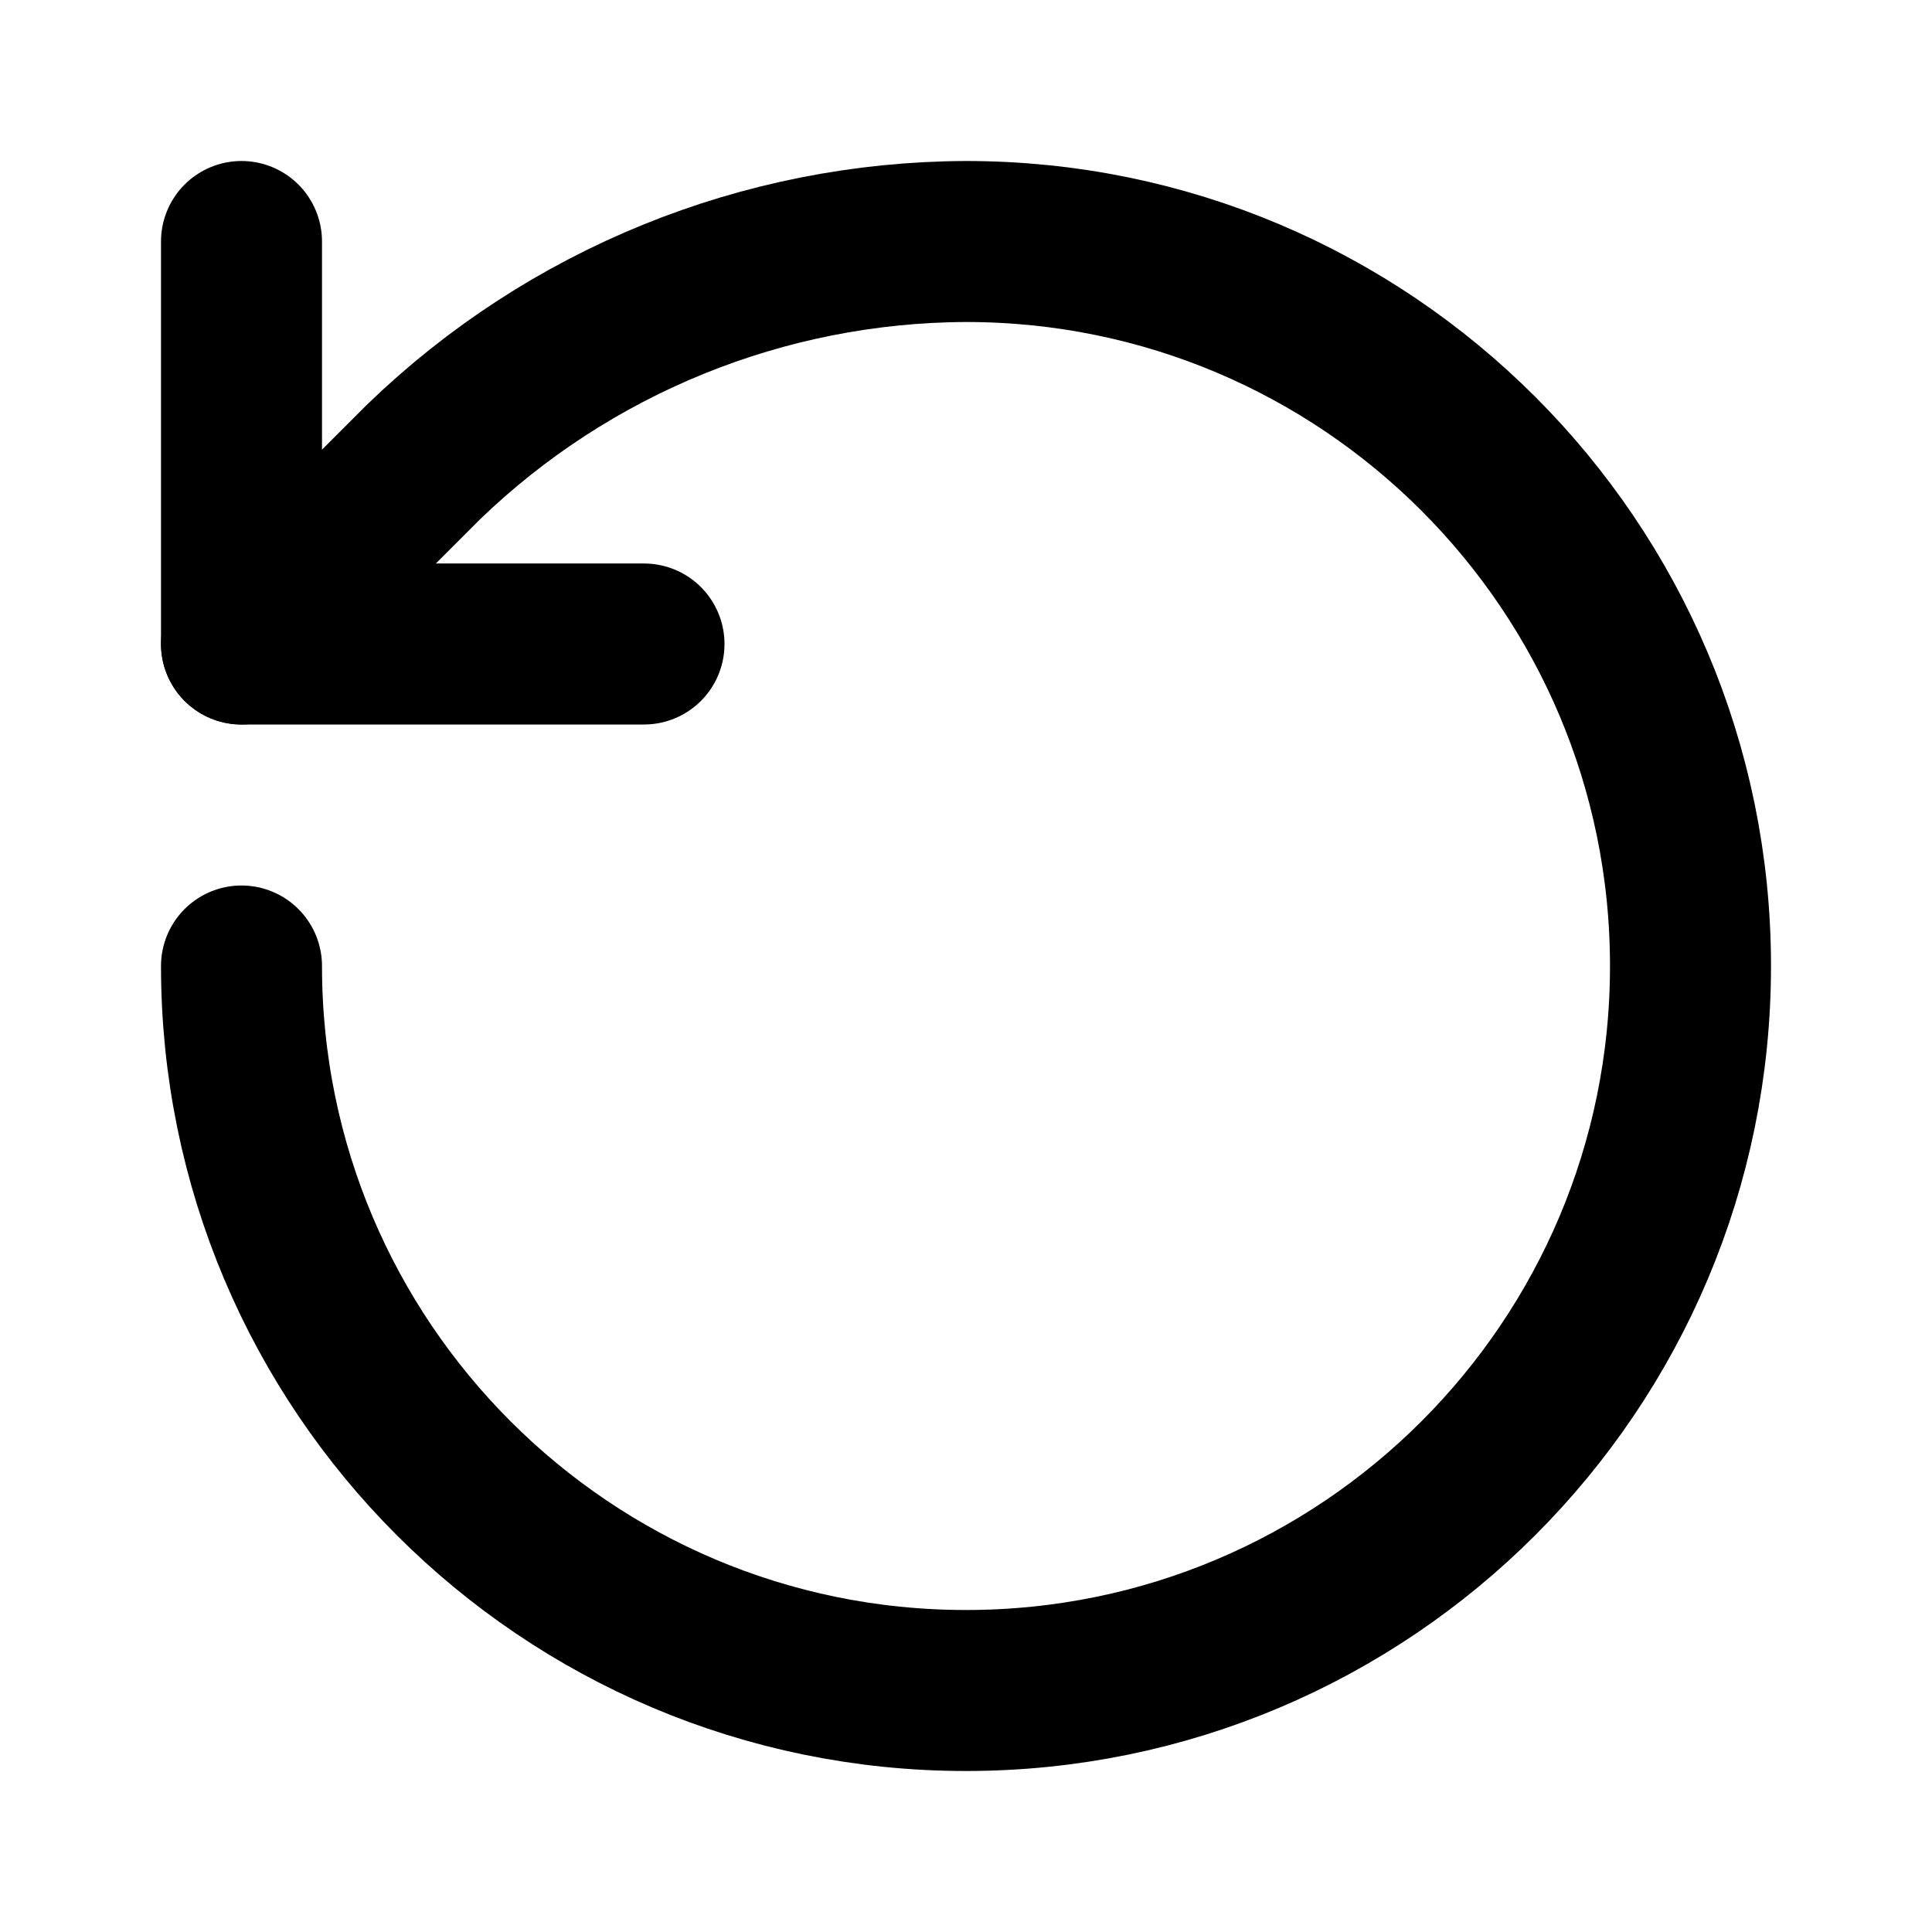
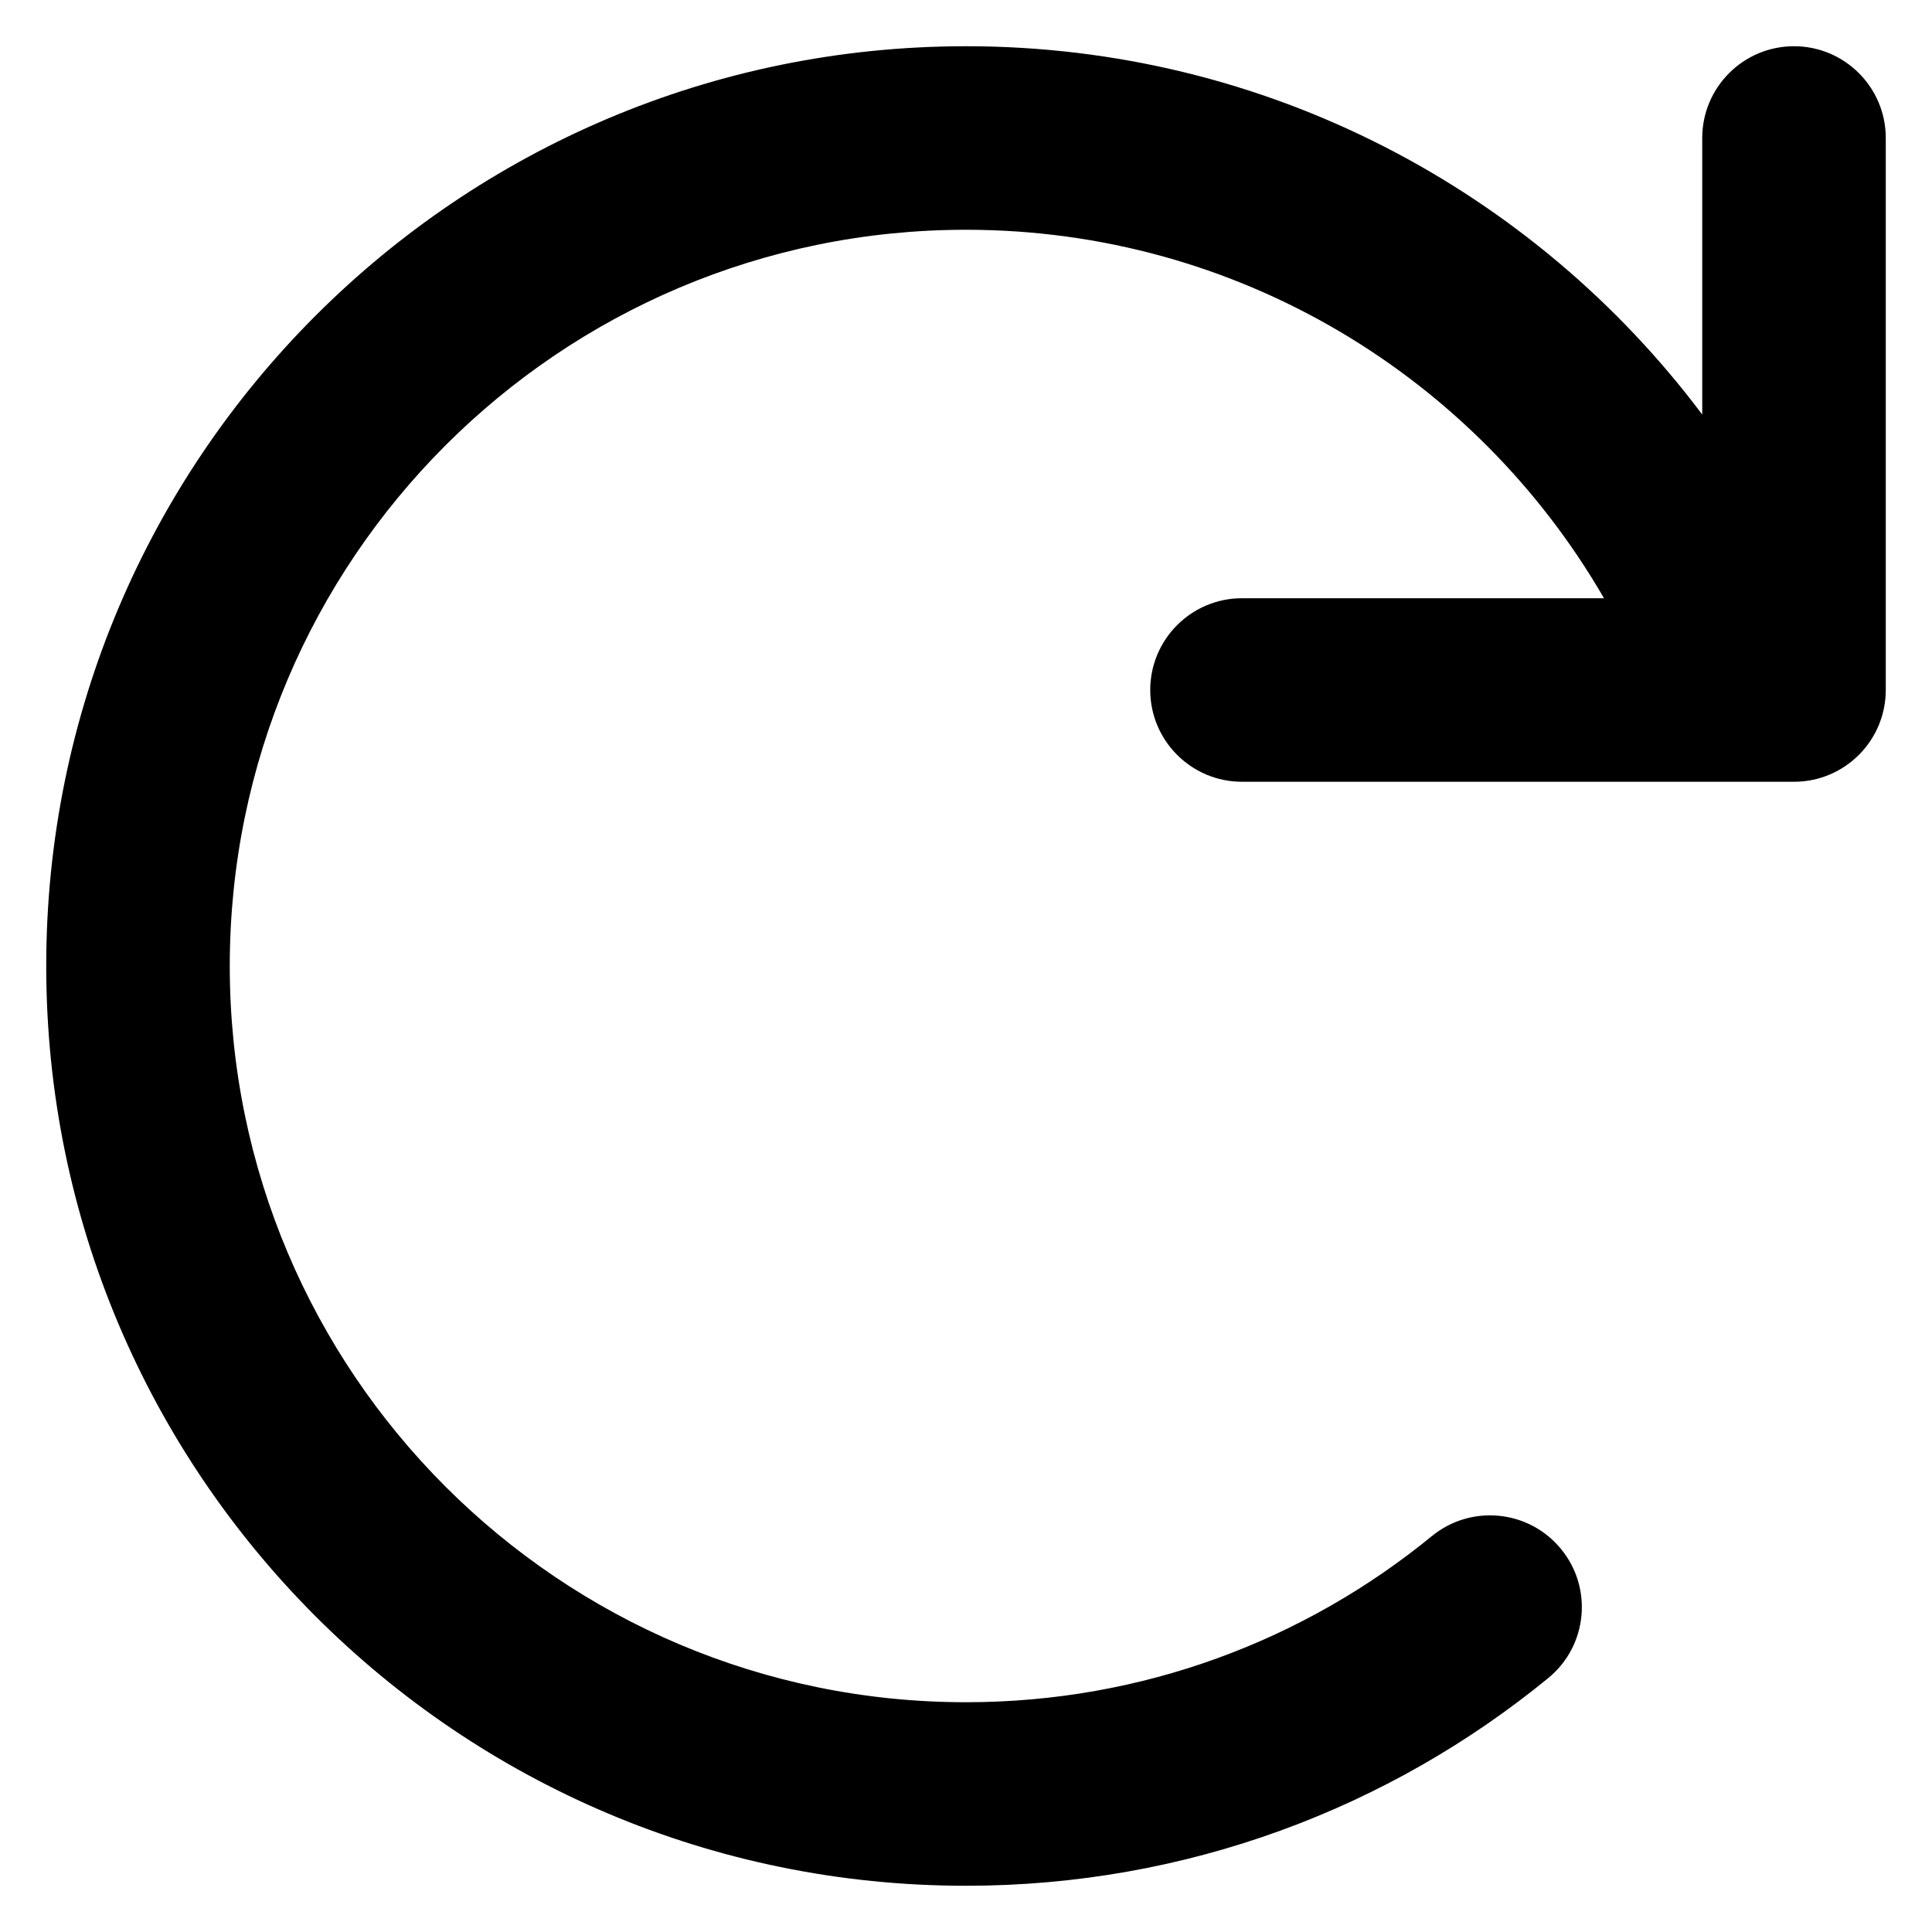
- <svg xmlns="http://www.w3.org/2000/svg" width="24" height="24" viewBox="0 0 24 24" fill="none" stroke="currentColor" stroke-width="2" stroke-linecap="round" stroke-linejoin="round">
-   <path d="M3 12a9 9 0 1 0 9-9 9.75 9.75 0 0 0-6.74 2.74L3 8" />
-   <path d="M3 3v5h5" />
+ <svg xmlns="http://www.w3.org/2000/svg" width="14" height="14" viewBox="0 0 14 14" fill="none">
+   <path d="M1.665 7C1.665 4.054 4.054 1.665 7 1.665C8.974 1.665 10.698 2.737 11.622 4.333L11.623 4.335H9C8.633 4.335 8.335 4.633 8.335 5C8.335 5.367 8.633 5.665 9 5.665H13C13.367 5.665 13.665 5.367 13.665 5V1C13.665 0.633 13.367 0.335 13 0.335C12.633 0.335 12.335 0.633 12.335 1V3.004C11.12 1.385 9.183 0.335 7 0.335C3.319 0.335 0.335 3.319 0.335 7C0.335 10.681 3.319 13.665 7 13.665C8.6 13.665 10.07 13.101 11.219 12.16C11.503 11.928 11.545 11.509 11.312 11.225C11.079 10.94 10.66 10.899 10.376 11.131C9.456 11.884 8.282 12.335 7 12.335C4.054 12.335 1.665 9.946 1.665 7Z" fill="currentColor" />
</svg>
